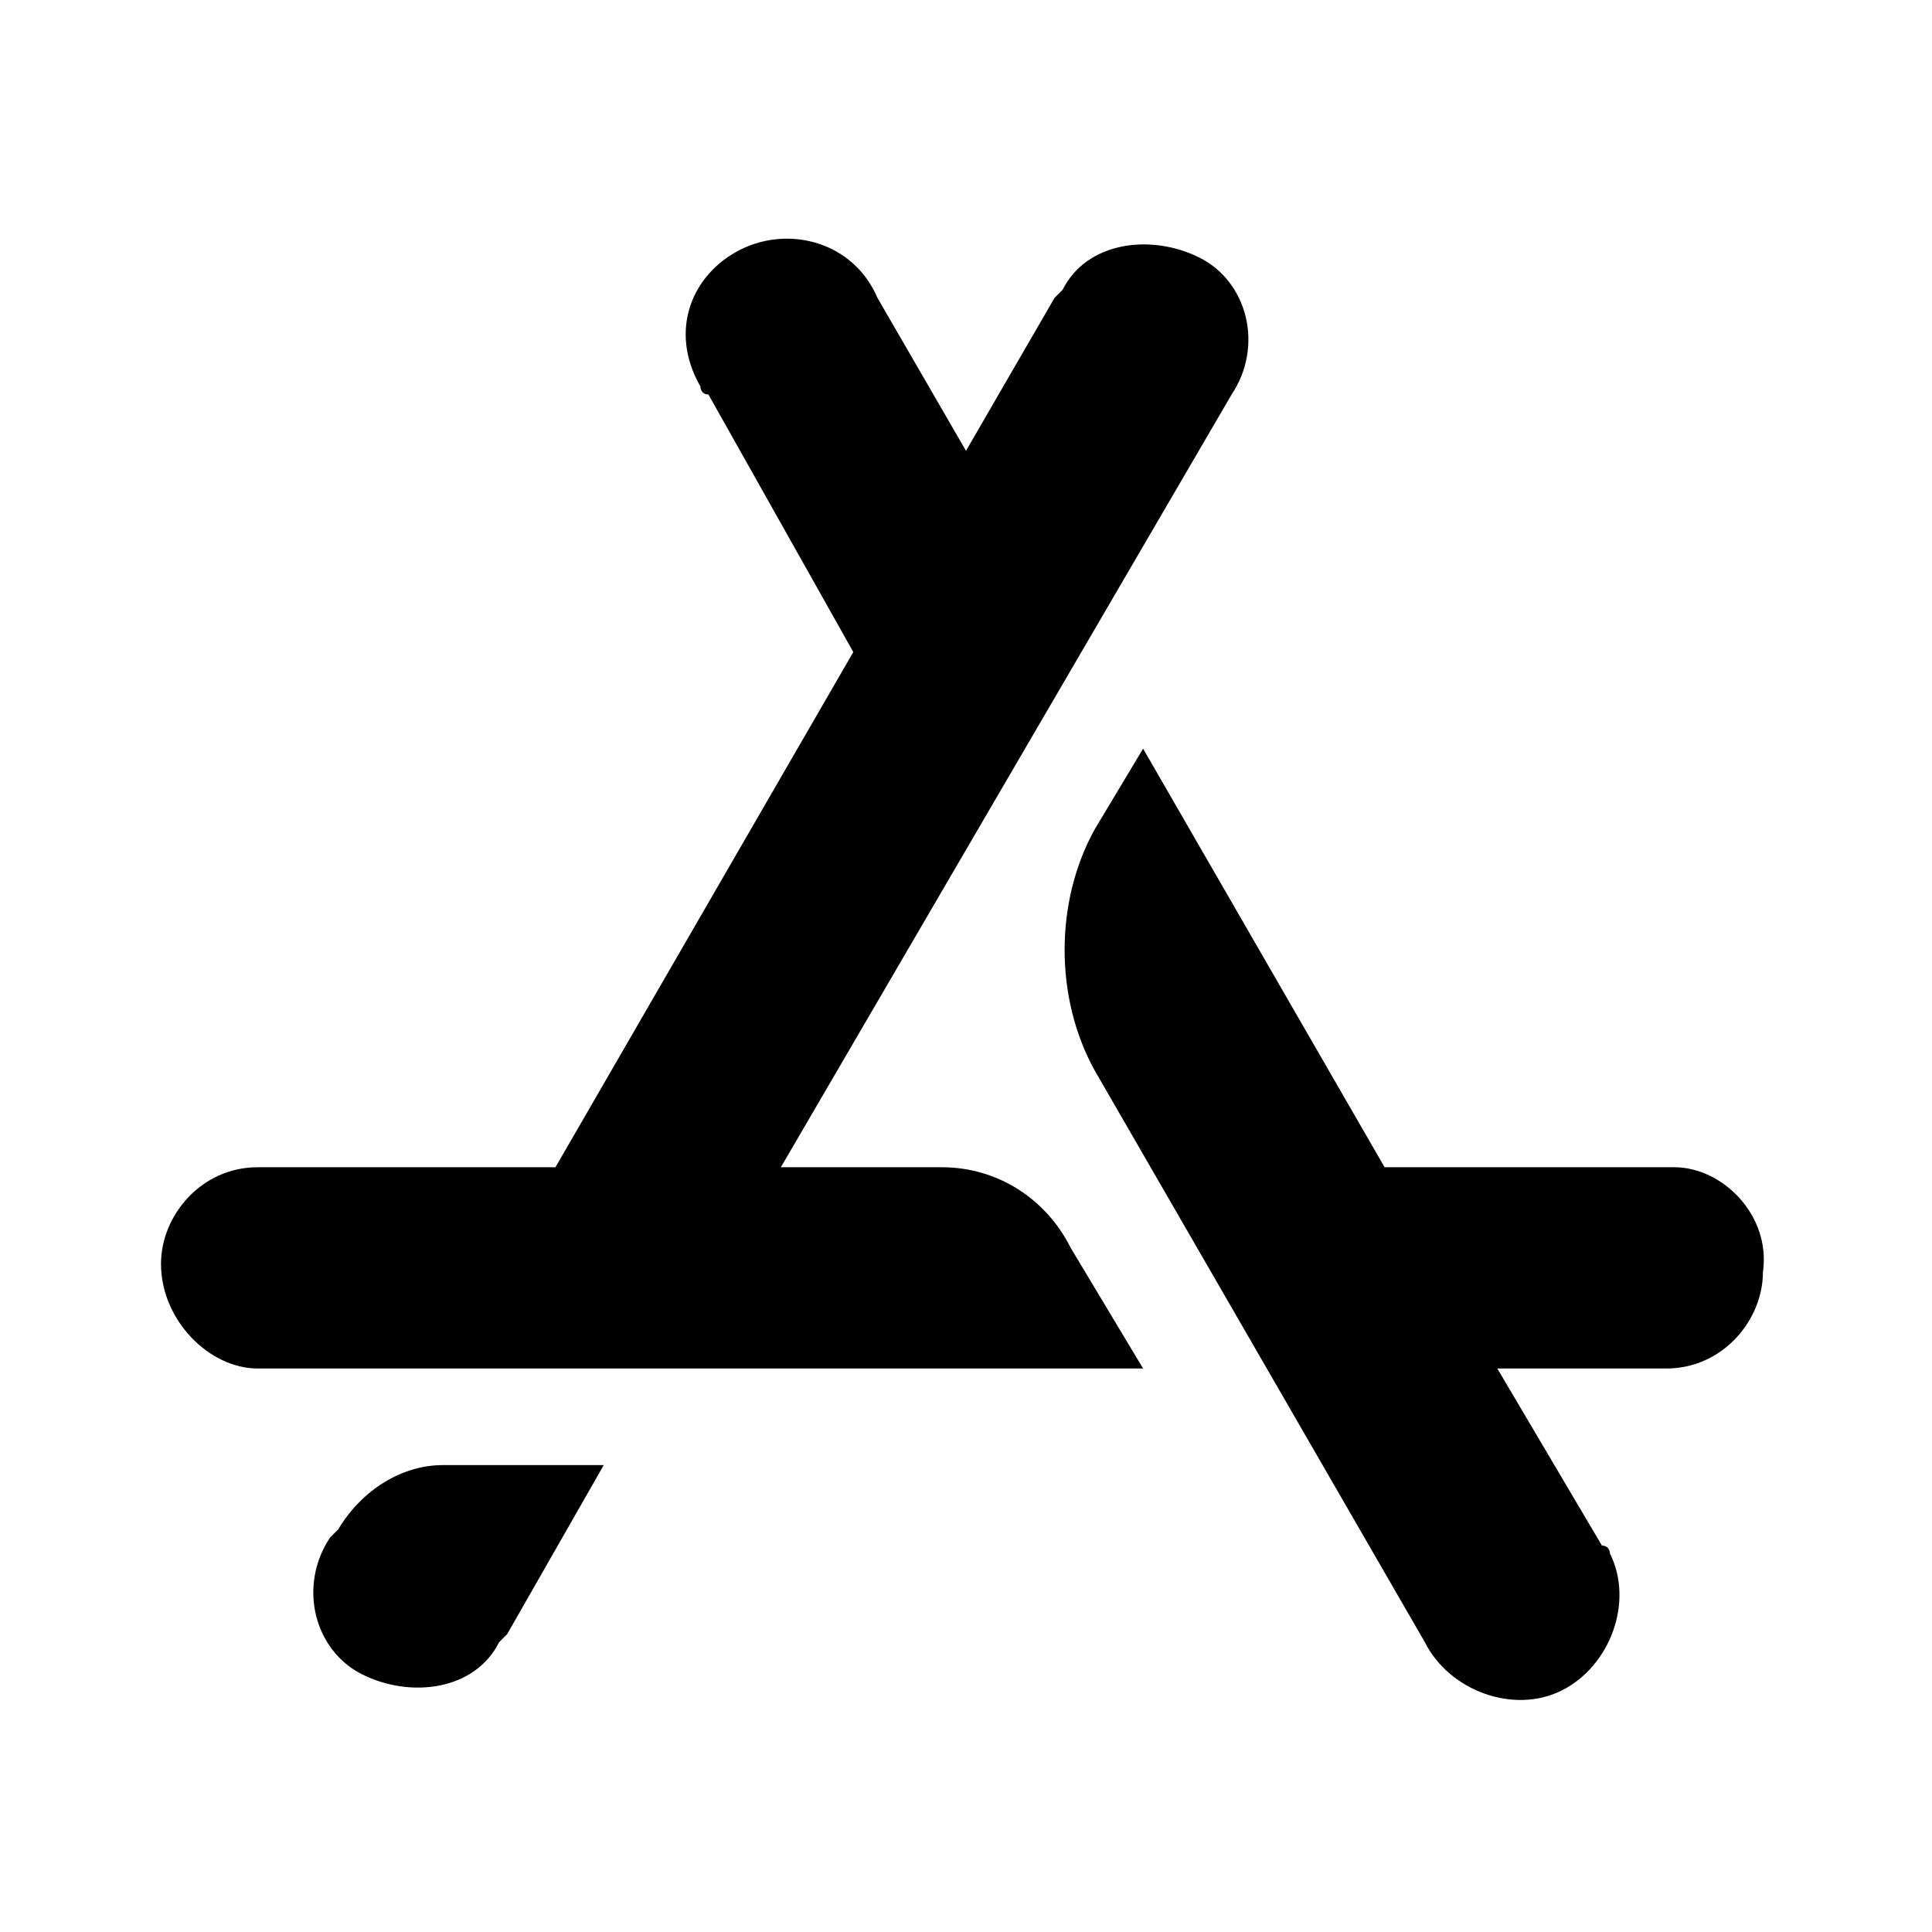
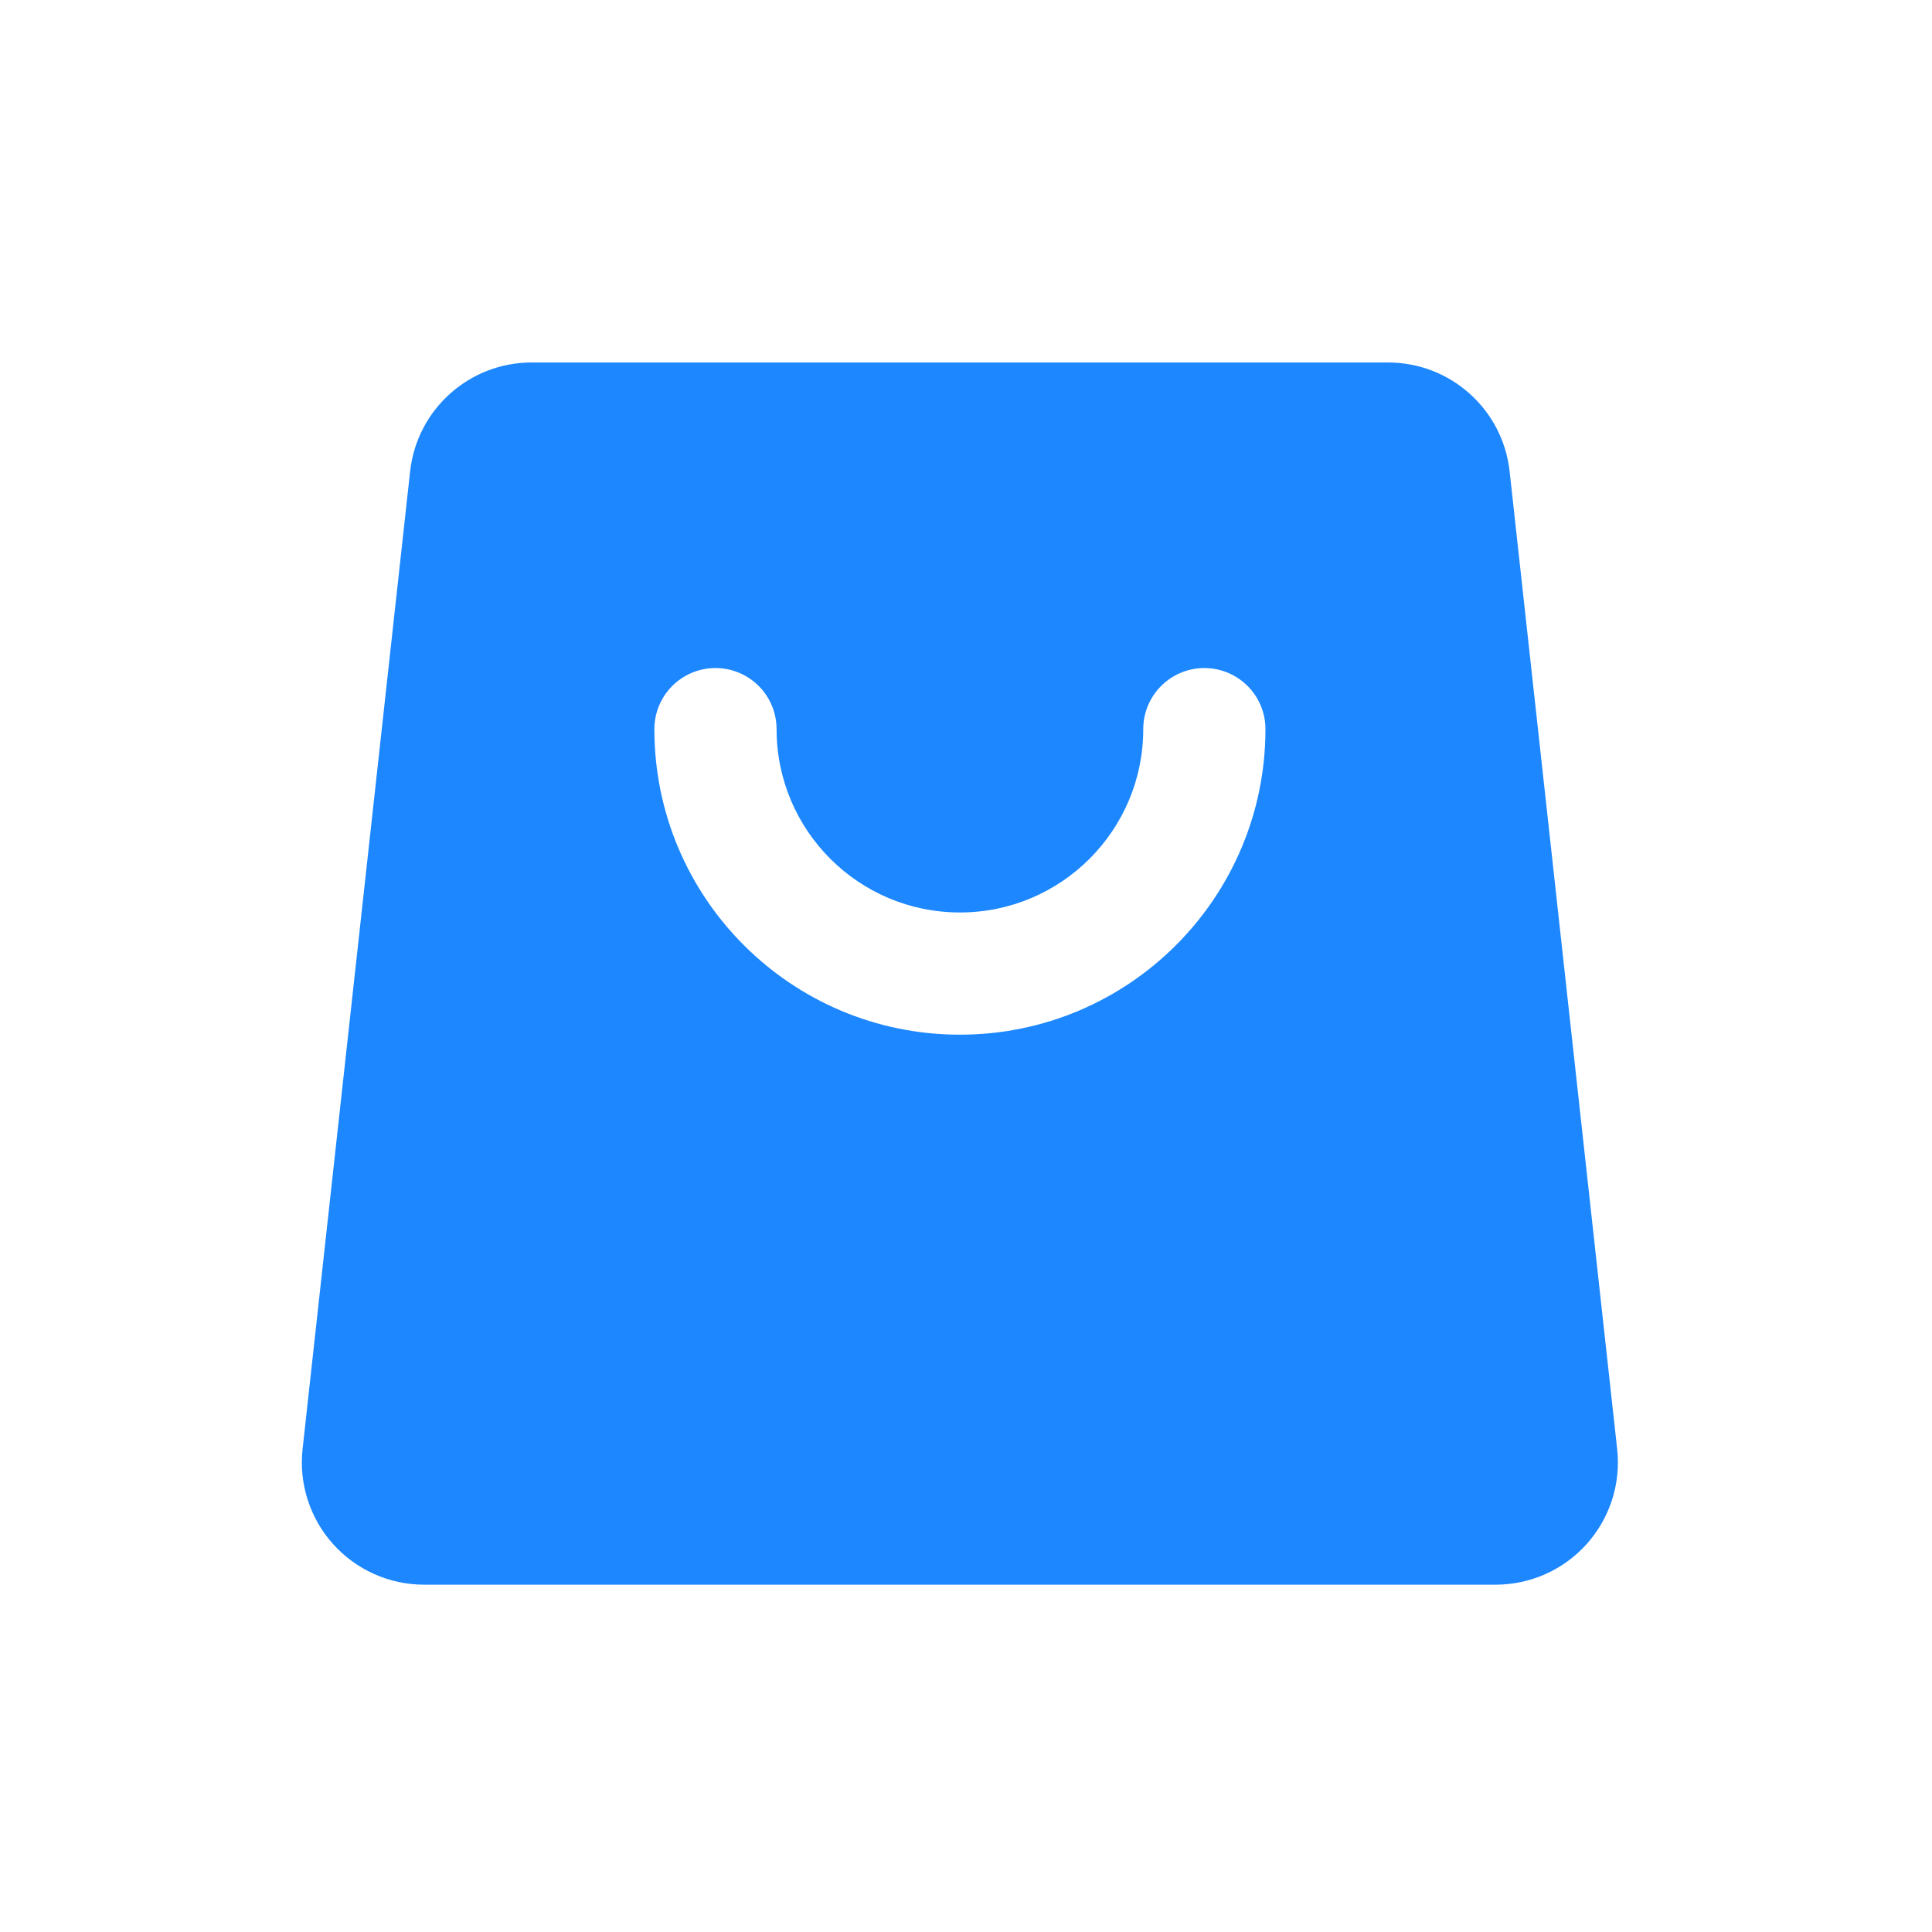
- <svg xmlns="http://www.w3.org/2000/svg" t="1684816657051" class="icon" viewBox="0 0 1024 1024" version="1.1" p-id="4302" width="16" height="16">
-   <path d="M179.2 810.667l-4.267 4.267c-17.067 25.6-8.533 59.733 17.067 72.533s59.733 8.533 72.533-17.067l4.267-4.267 51.2-89.6h-85.333c-21.333 0-42.667 12.8-55.467 34.133z m320-192h-85.333l238.933-409.6c17.067-25.6 8.533-59.733-17.067-72.533s-59.733-8.533-72.533 17.067l-4.267 4.267L512 238.933l-46.933-81.067c-12.8-29.867-46.933-38.4-72.533-25.6s-38.4 42.667-21.333 72.533c0 0 0 4.267 4.267 4.267l76.8 136.533-157.867 273.067H136.533c-29.867 0-51.2 25.6-51.2 51.2 0 29.867 25.6 55.467 51.2 55.467h469.333l-38.4-64c-12.8-25.6-38.4-42.667-68.267-42.667z m388.267 0h-153.6l-128-221.867-25.6 42.667c-21.333 38.4-21.333 89.6 0 128l174.933 302.933c12.8 25.6 46.933 38.4 72.533 25.6 25.6-12.8 38.4-46.933 25.6-72.533 0 0 0-4.267-4.267-4.267L793.6 725.333h89.6c29.867 0 51.2-25.6 51.2-51.2 4.267-29.867-21.333-55.467-46.933-55.467z" p-id="4303" />
+ <svg xmlns="http://www.w3.org/2000/svg" t="1685948355753" class="icon" viewBox="0 0 1024 1024" version="1.1" p-id="12418" width="16" height="16">
+   <path d="M281.758 192.128h453.973a64.779 64.779 0 0 1 64.395 57.685l57.003 518.229a64.779 64.779 0 0 1-16.139 50.315 64.779 64.779 0 0 1-48.245 21.557H224.766a64.779 64.779 0 0 1-48.256-21.557A64.779 64.779 0 0 1 160.372 768.043L217.374 249.813A64.779 64.779 0 0 1 281.769 192.128z m65.067 194.336a161.952 161.952 0 0 0 161.952 161.941 161.952 161.952 0 0 0 161.941-161.941 32.395 32.395 0 0 0-32.384-32.384 32.384 32.384 0 0 0-32.384 32.384 97.173 97.173 0 0 1-97.173 97.163 97.173 97.173 0 0 1-97.173-97.163 32.384 32.384 0 0 0-16.192-28.053 32.384 32.384 0 0 0-32.395 0 32.384 32.384 0 0 0-16.192 28.053z m0 0" fill="#1C87FF" p-id="12419" />
</svg>
